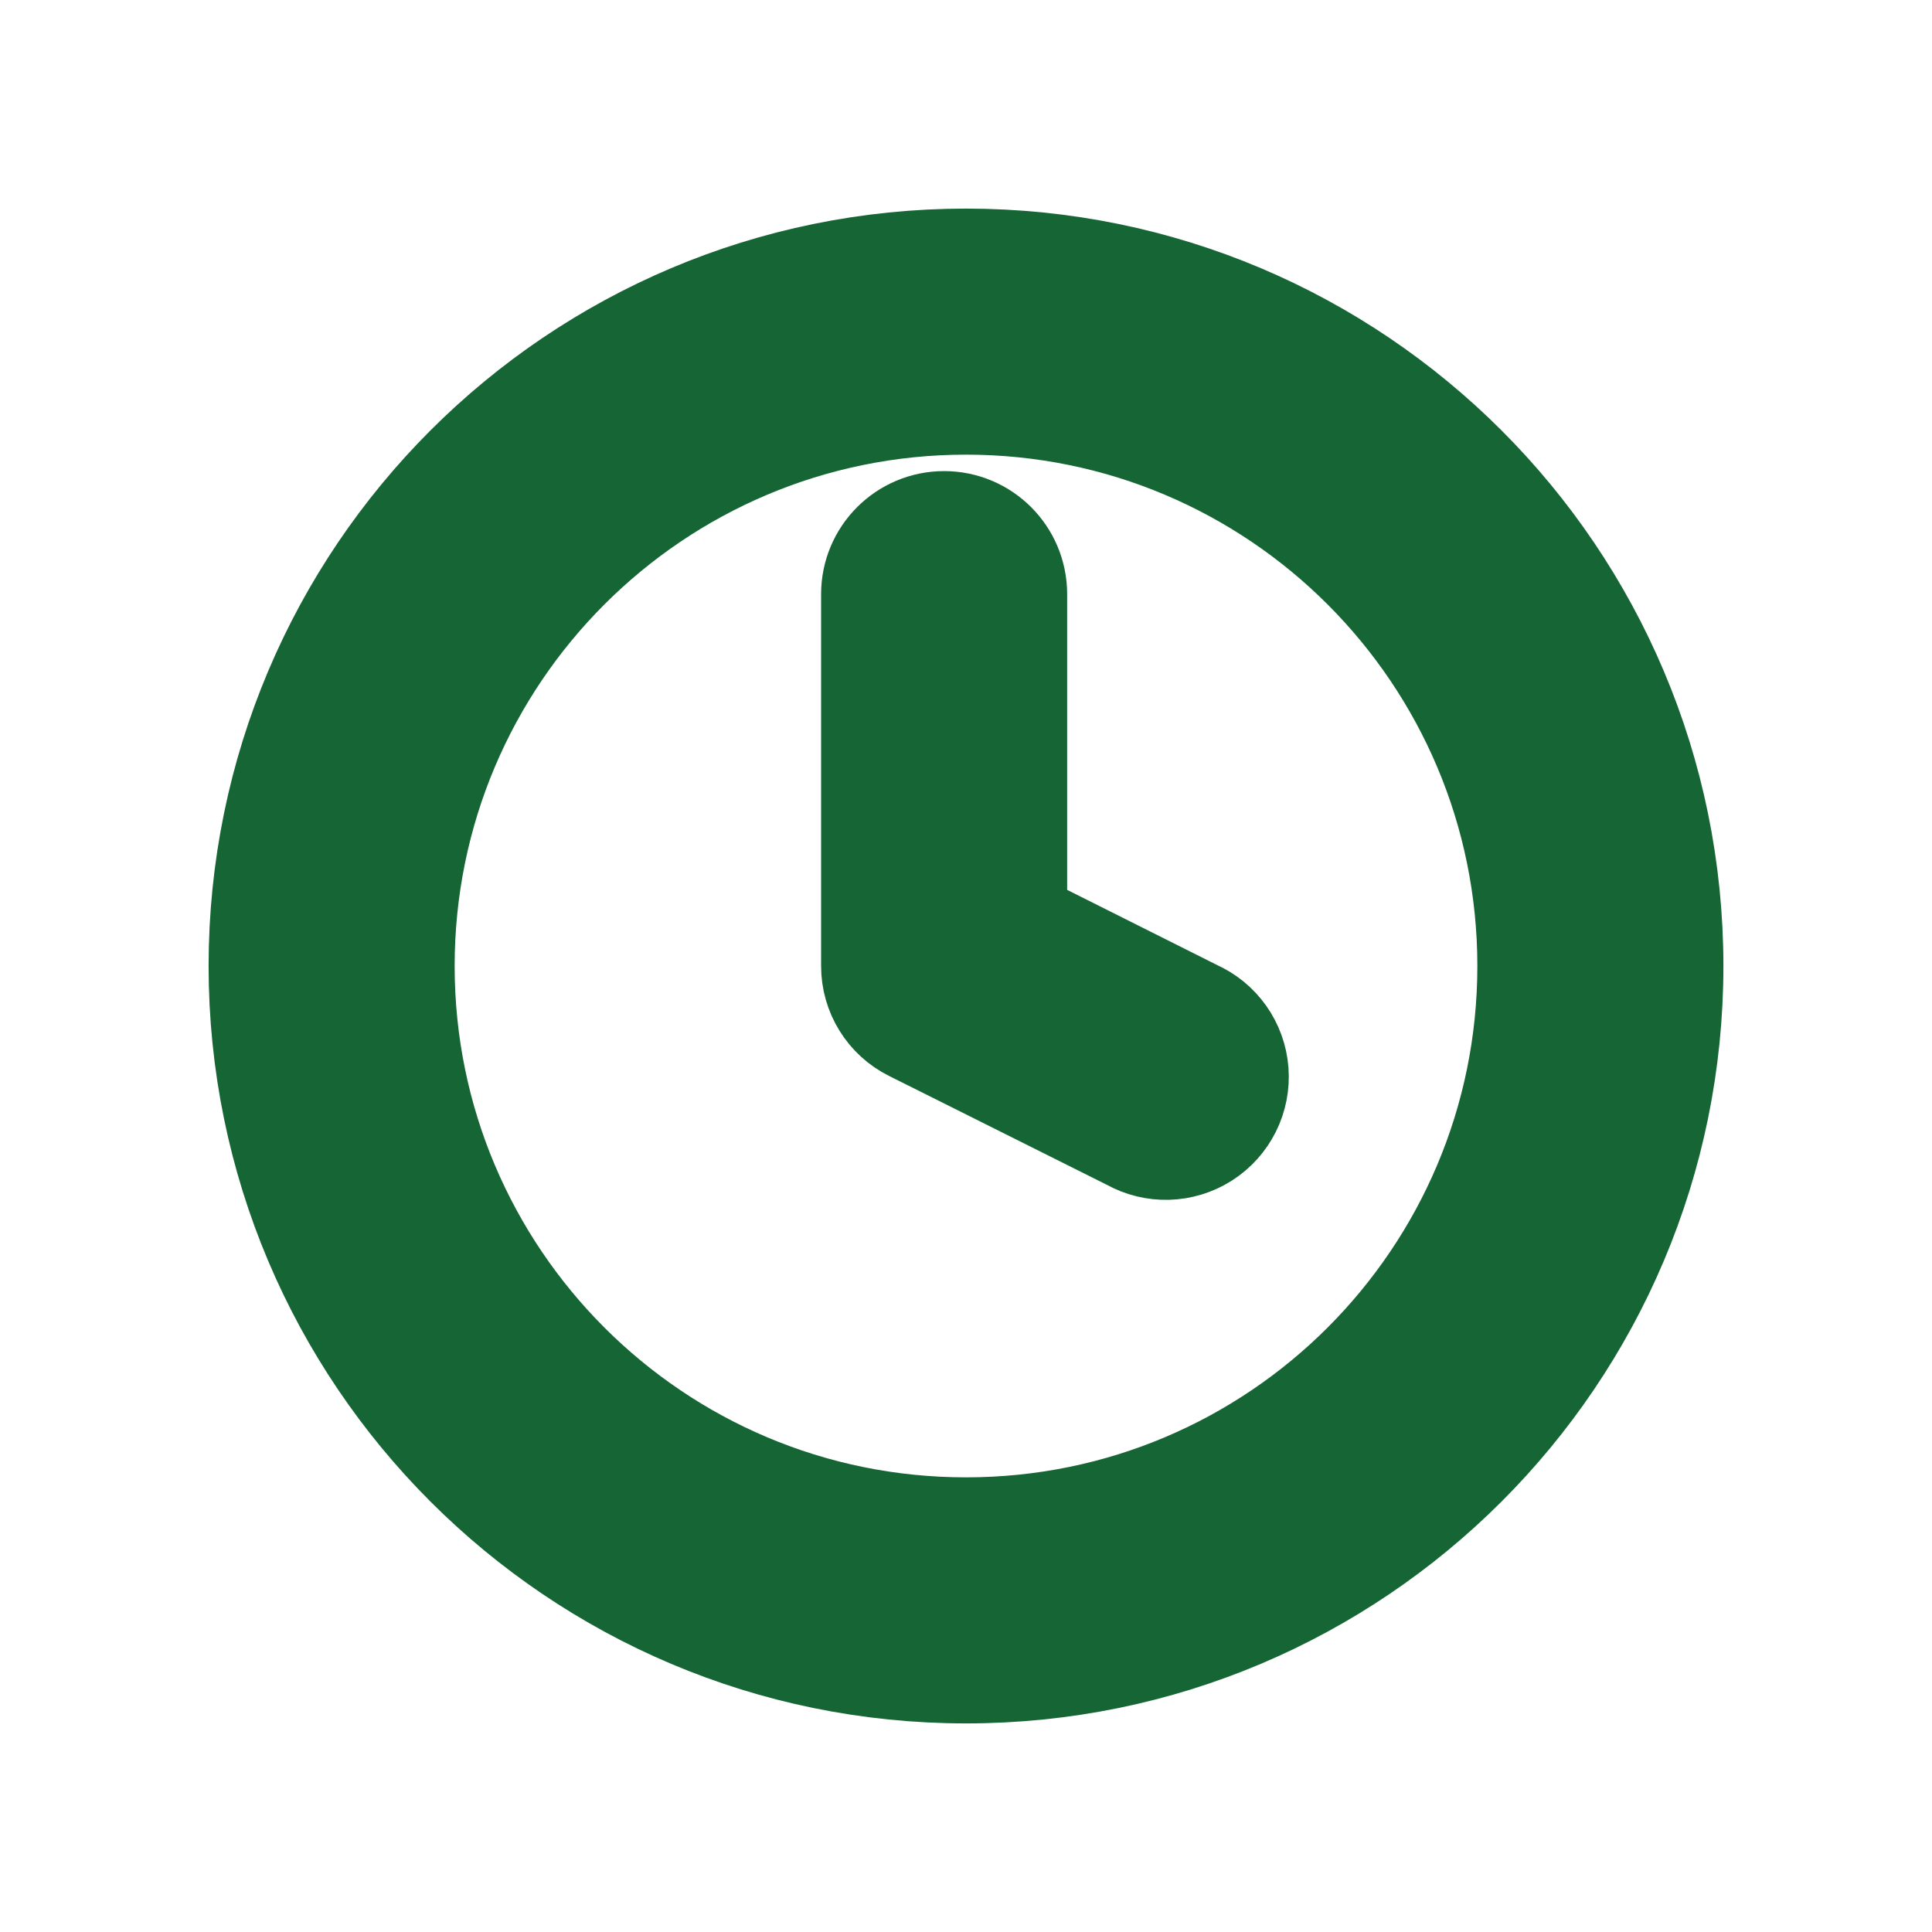
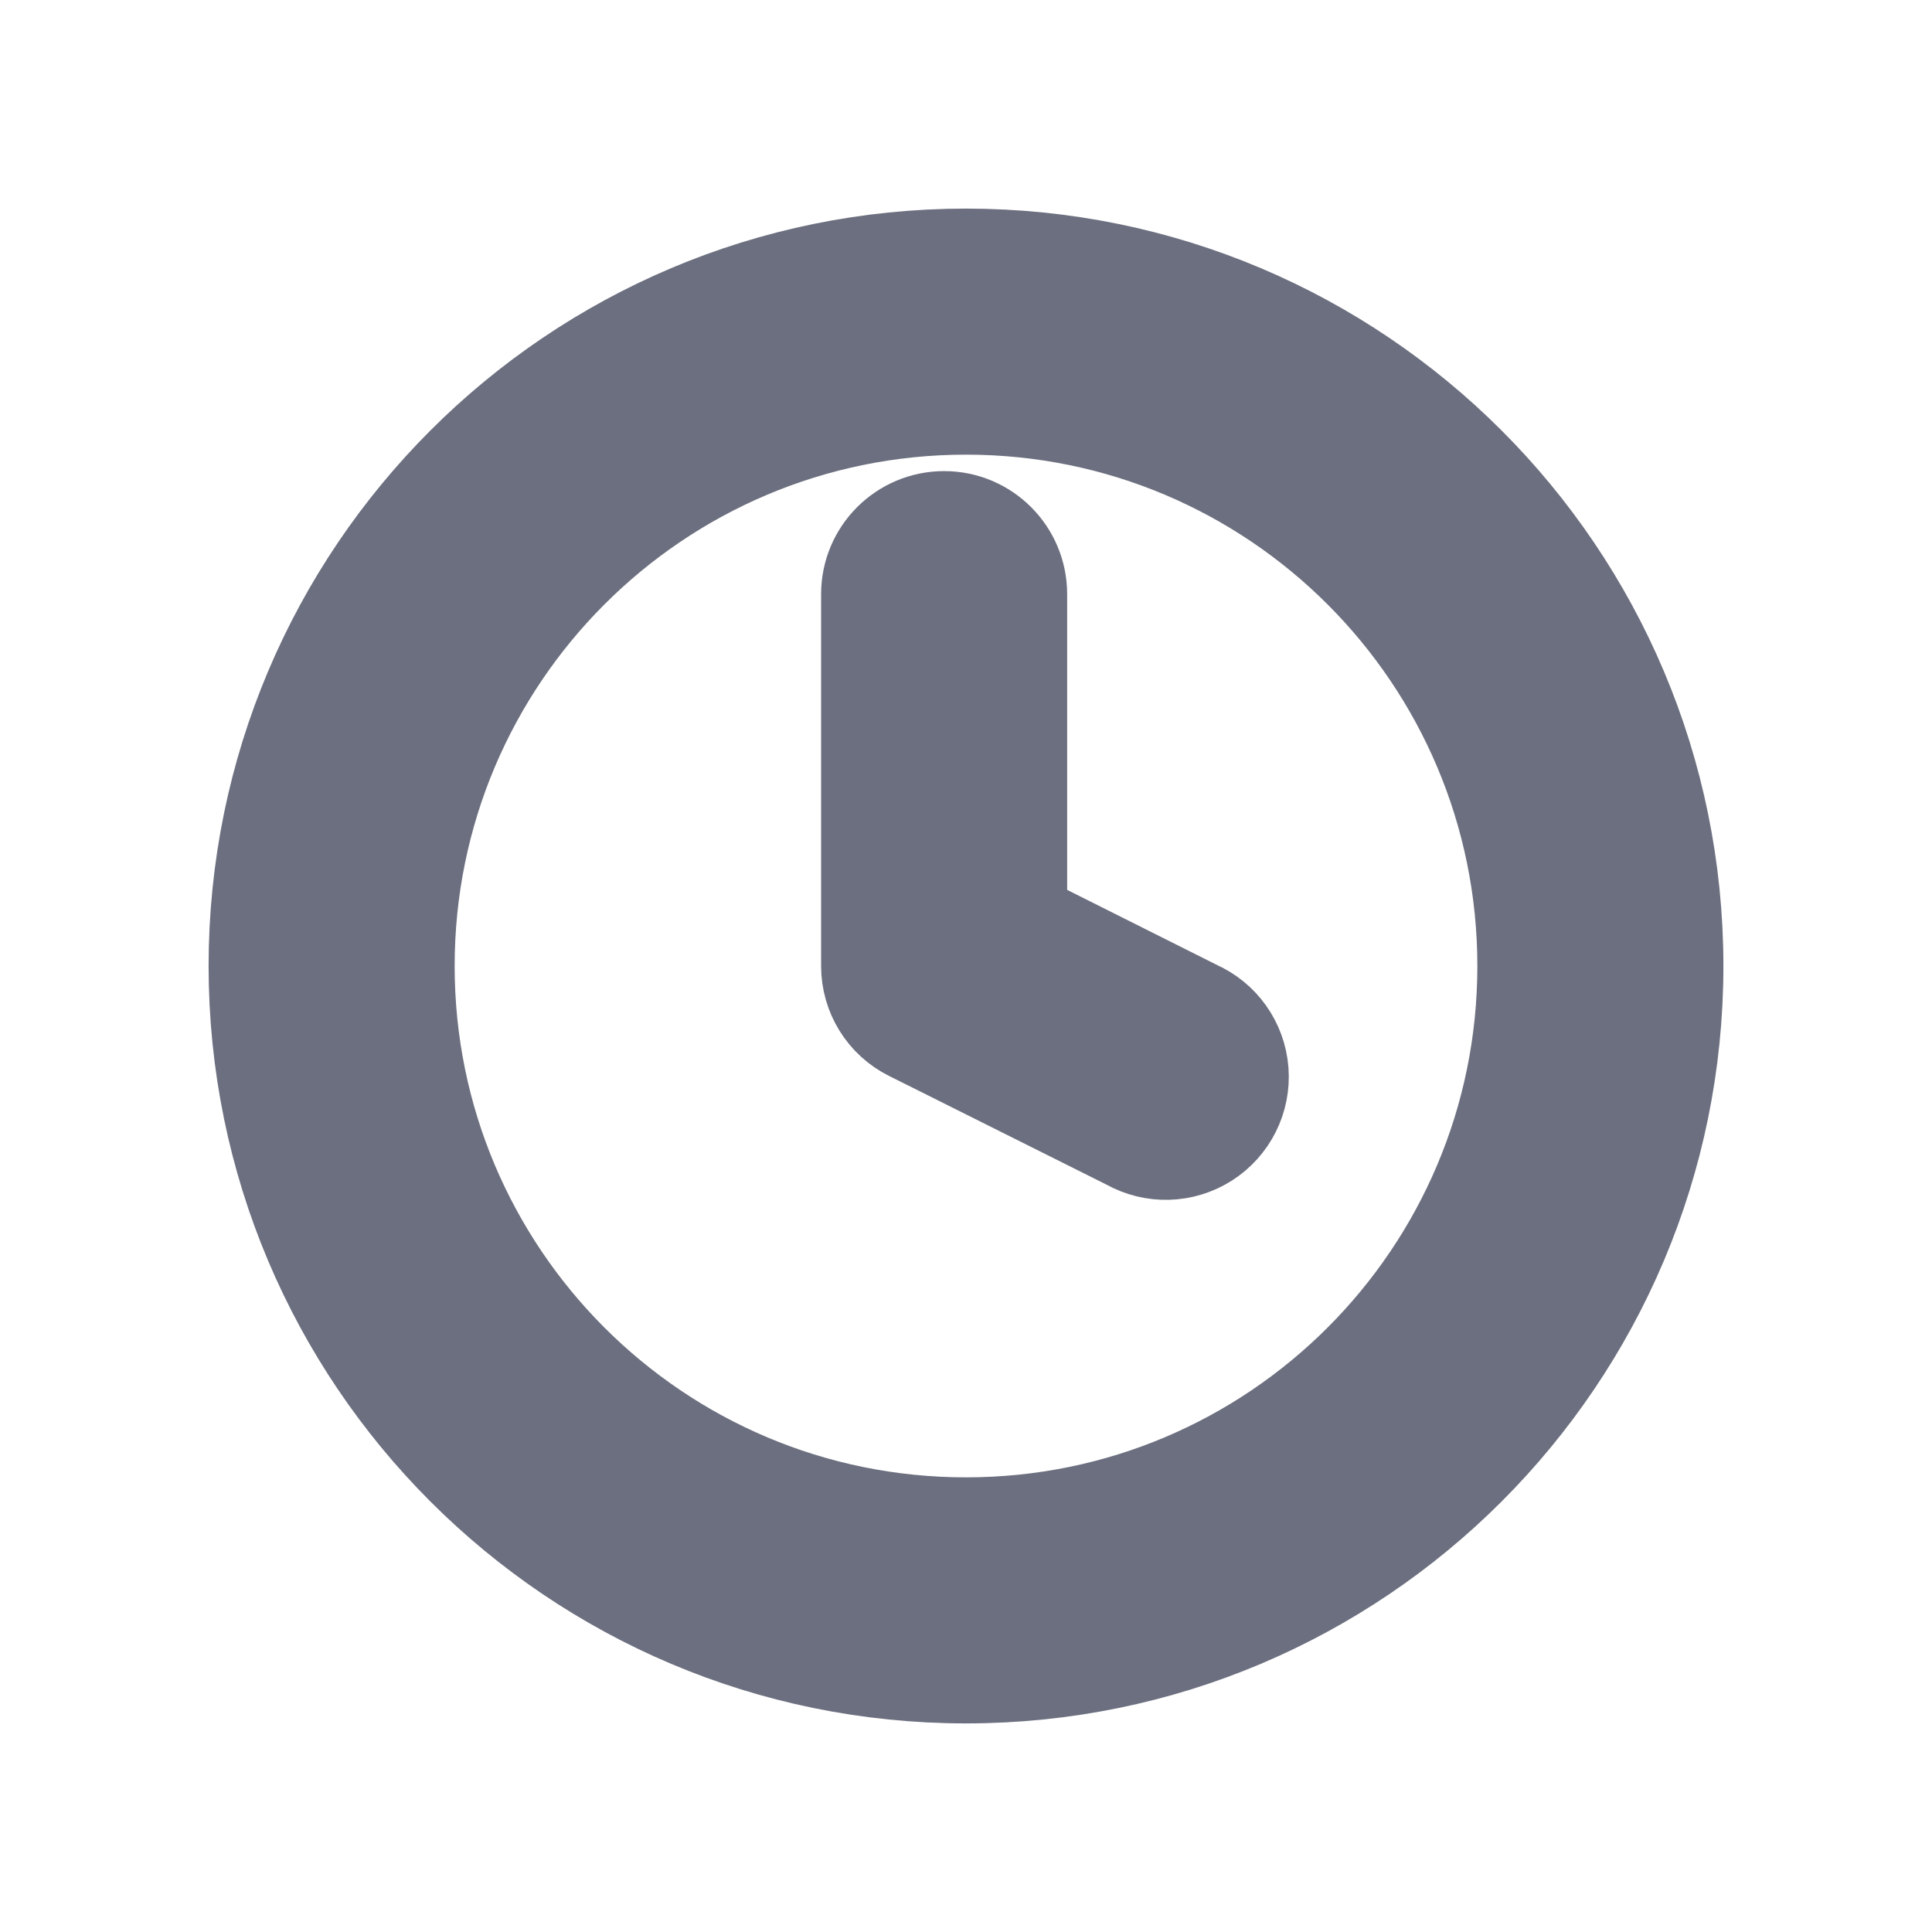
- <svg xmlns="http://www.w3.org/2000/svg" width="64px" height="64px" viewBox="-3.04 -3.04 22.08 22.08" fill="none" stroke="#166534" stroke-width="1.312">
+ <svg xmlns="http://www.w3.org/2000/svg" width="64px" height="64px" viewBox="-3.04 -3.04 22.08 22.08" fill="none" stroke="#6C6F7F" stroke-width="1.312">
  <g id="SVGRepo_bgCarrier" stroke-width="0" />
  <g id="SVGRepo_iconCarrier">
-     <g fill="#166534">
+     <g fill="#6C6F7F">
      <path d="M8.5 3.75a.75.75 0 00-1.5 0V8c0 .284.16.544.415.67l2.5 1.25a.75.75 0 10.67-1.34L8.5 7.535V3.75z" />
      <path fill-rule="evenodd" d="M8 0a8 8 0 100 16A8 8 0 008 0zM1.5 8a6.5 6.5 0 1113 0 6.5 6.5 0 01-13 0z" clip-rule="evenodd" />
    </g>
  </g>
</svg>
